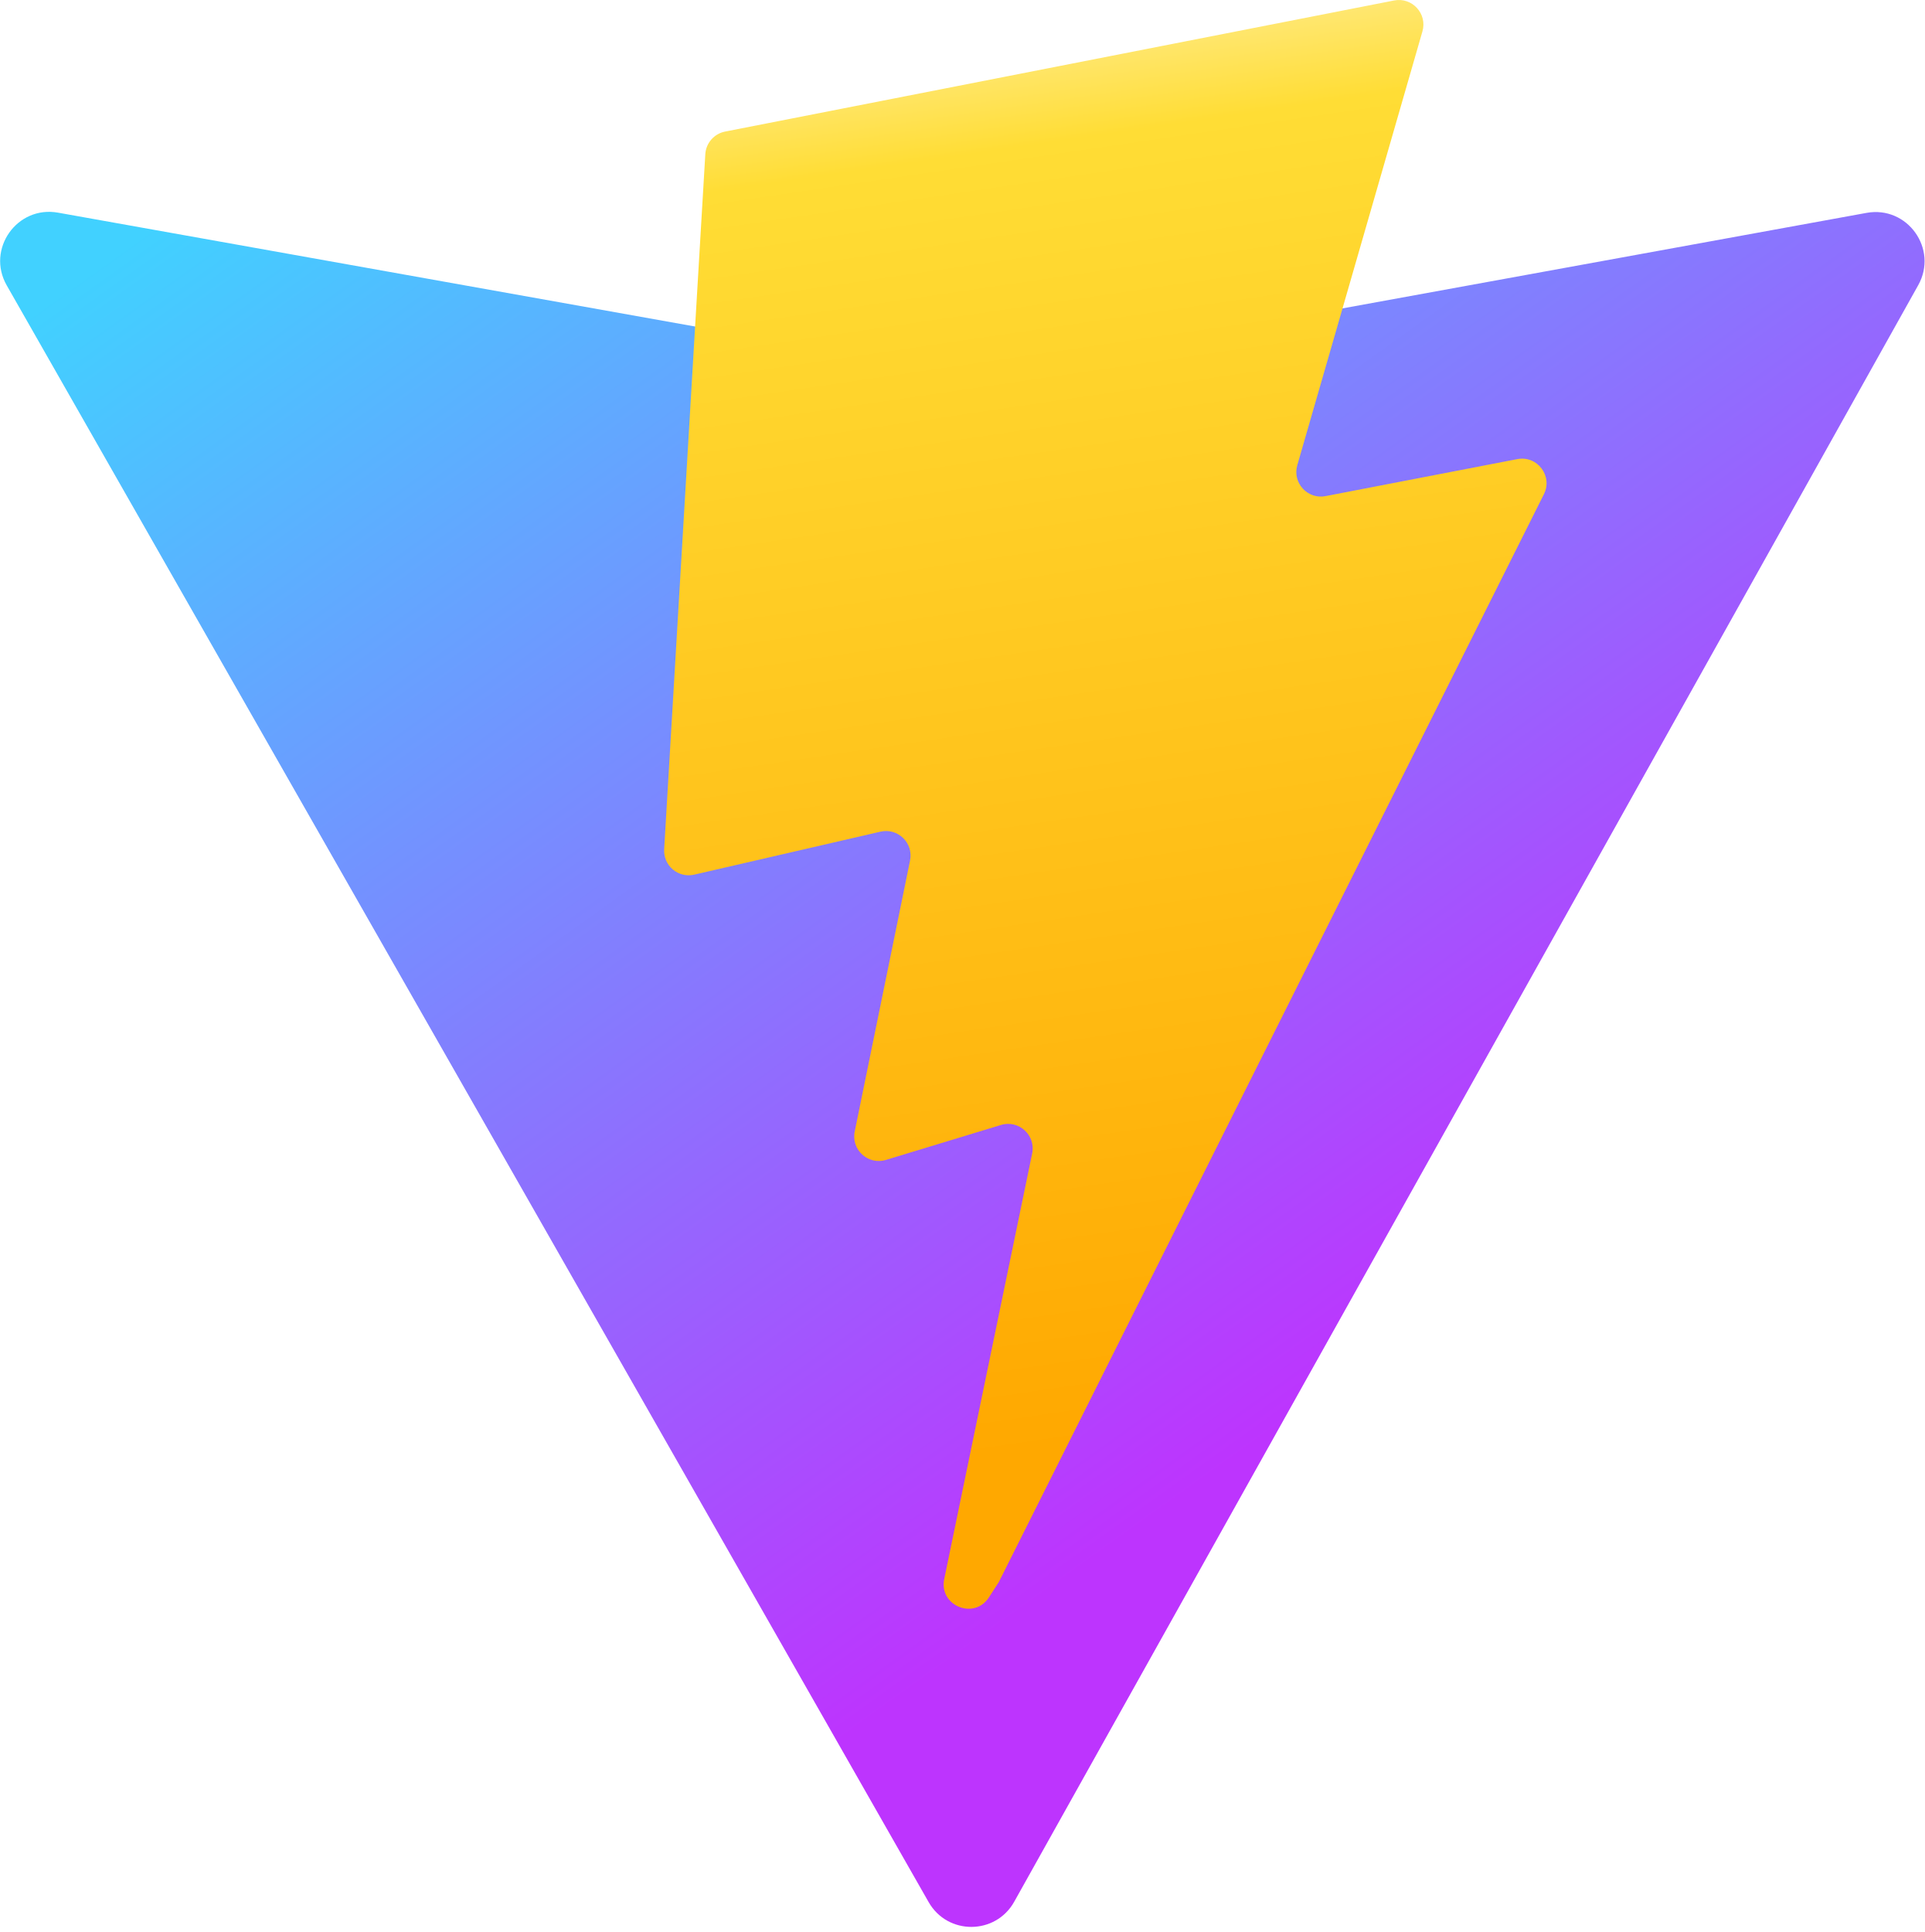
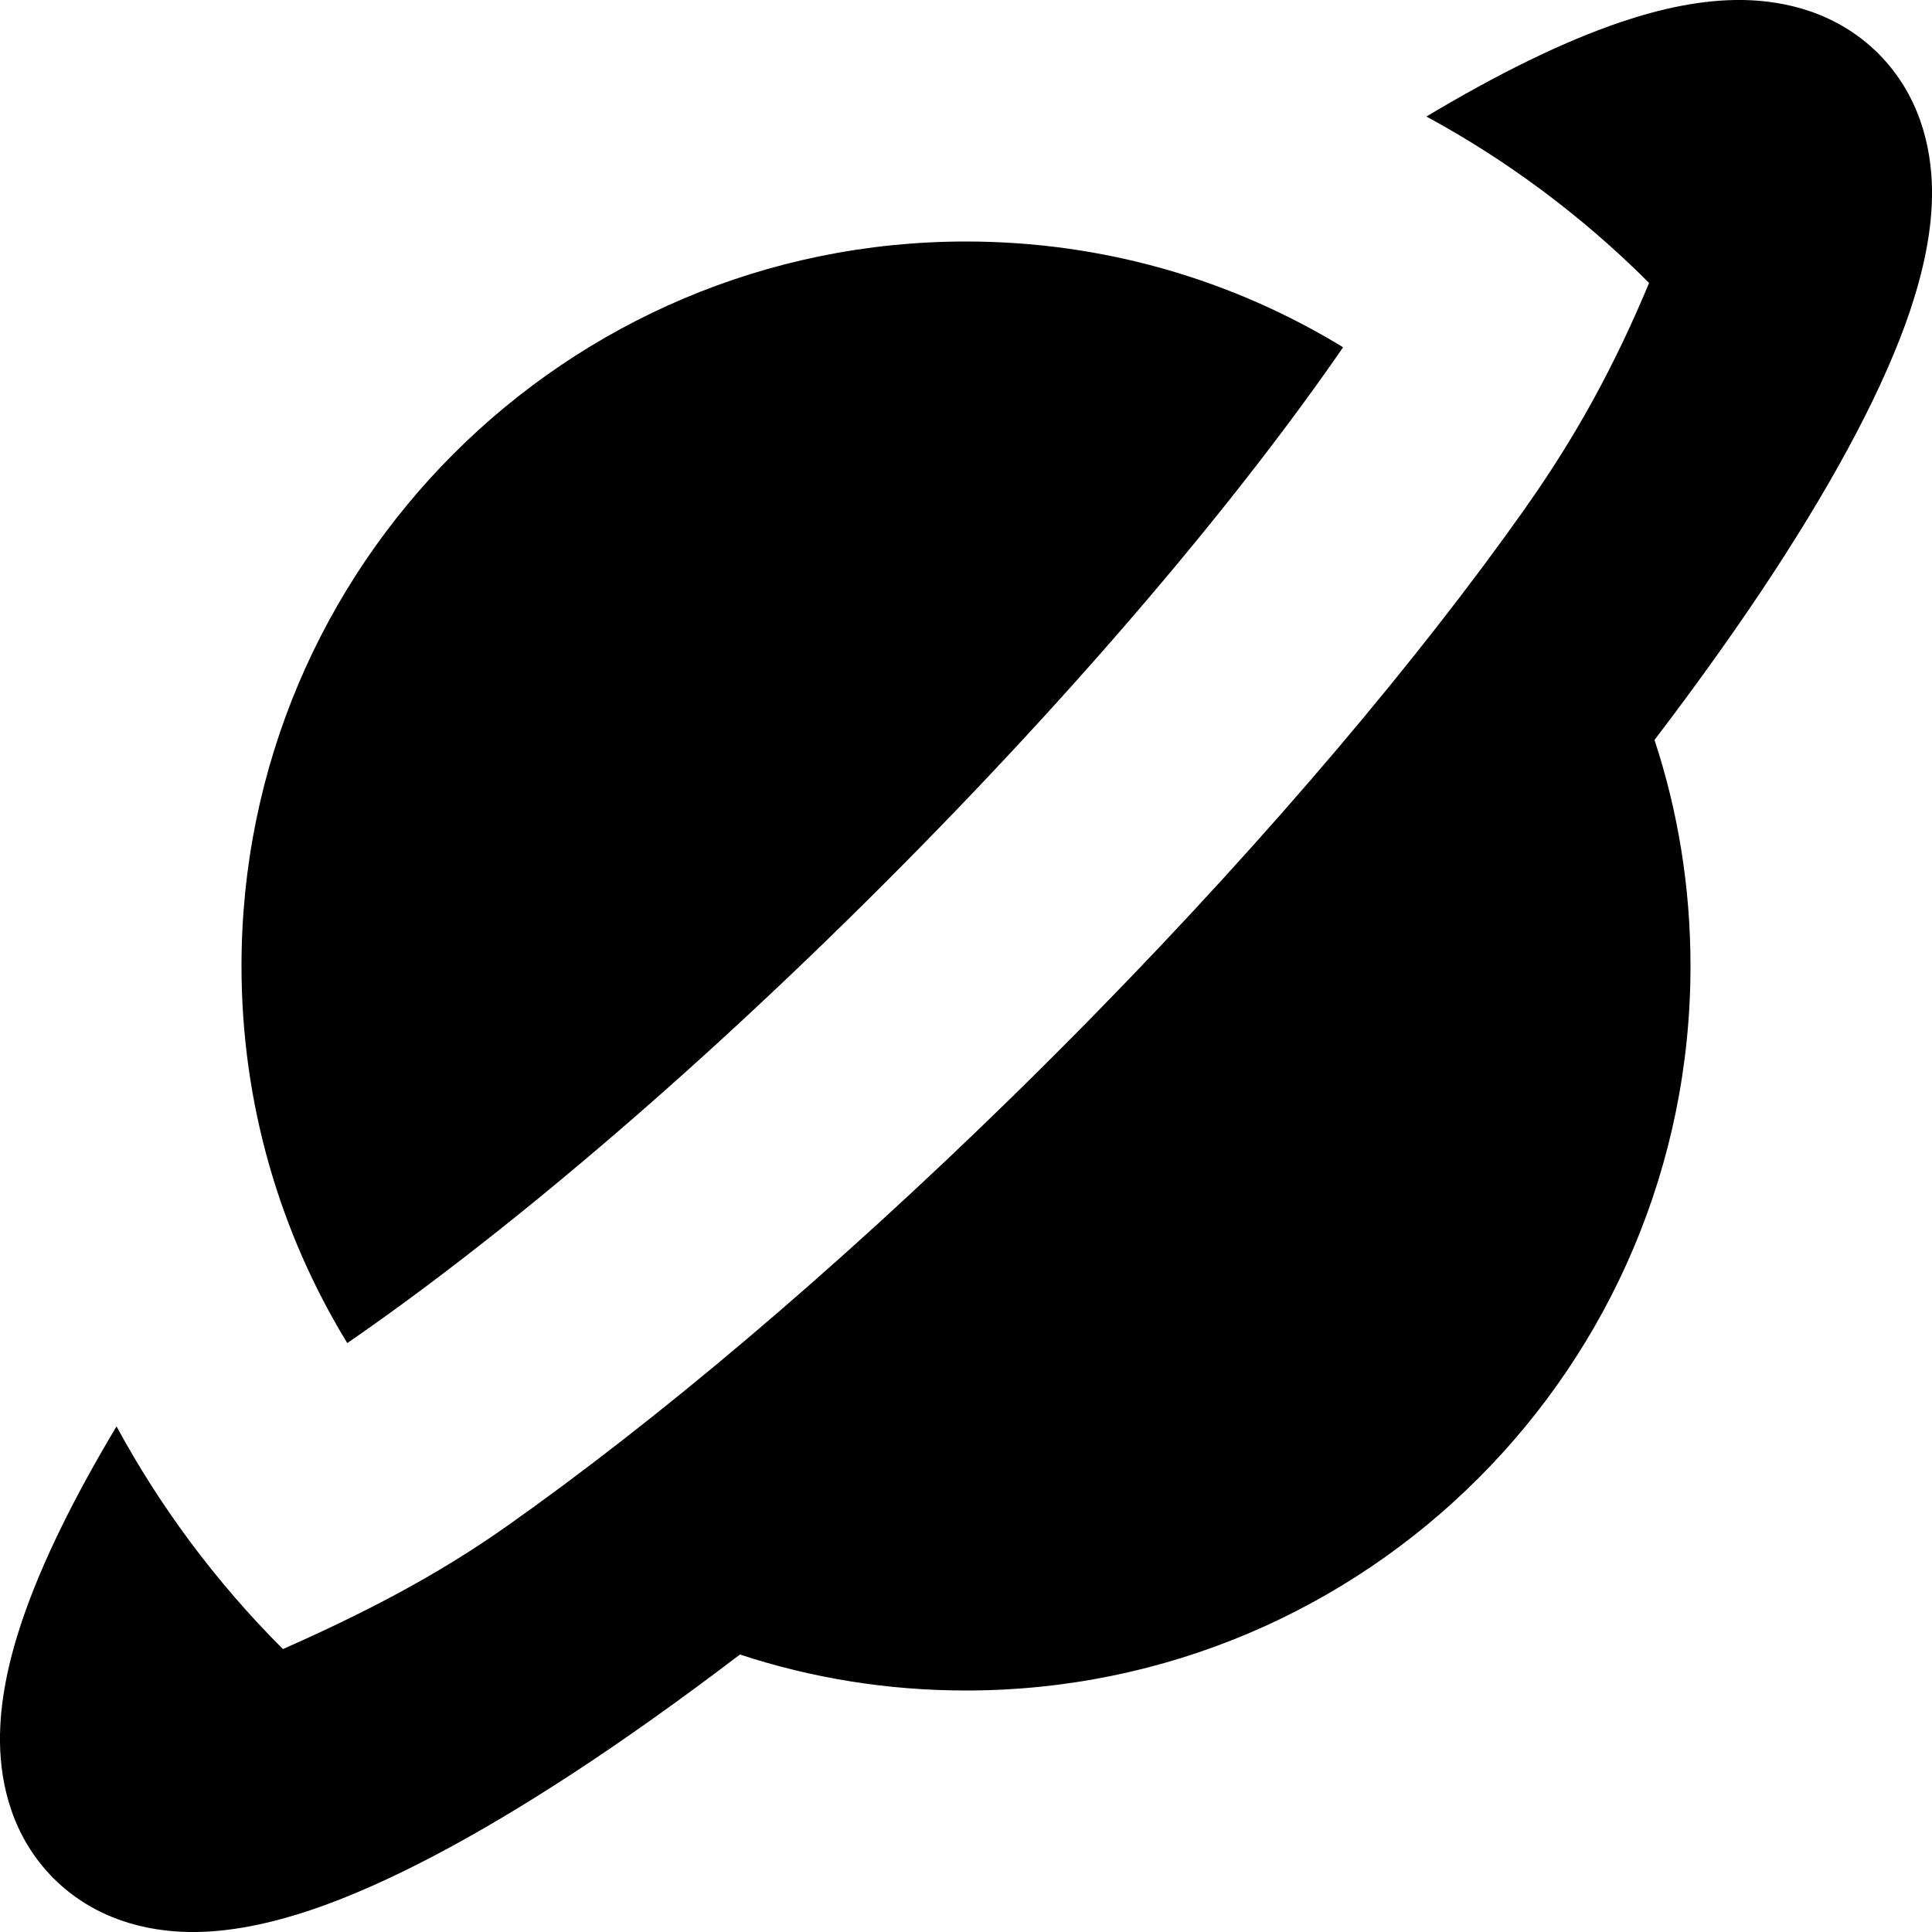
- <svg xmlns="http://www.w3.org/2000/svg" aria-hidden="true" role="img" class="iconify iconify--logos" width="31.88" height="32" preserveAspectRatio="xMidYMid meet" viewBox="0 0 256 257">
-   <defs>
-     <linearGradient id="IconifyId1813088fe1fbc01fb466" x1="-.828%" x2="57.636%" y1="7.652%" y2="78.411%">
-       <stop offset="0%" stop-color="#41D1FF" />
-       <stop offset="100%" stop-color="#BD34FE" />
-     </linearGradient>
-     <linearGradient id="IconifyId1813088fe1fbc01fb467" x1="43.376%" x2="50.316%" y1="2.242%" y2="89.03%">
-       <stop offset="0%" stop-color="#FFEA83" />
-       <stop offset="8.333%" stop-color="#FFDD35" />
-       <stop offset="100%" stop-color="#FFA800" />
-     </linearGradient>
-   </defs>
-   <path fill="url(#IconifyId1813088fe1fbc01fb466)" d="M255.153 37.938L134.897 252.976c-2.483 4.44-8.862 4.466-11.382.048L.875 37.958c-2.746-4.814 1.371-10.646 6.827-9.67l120.385 21.517a6.537 6.537 0 0 0 2.322-.004l117.867-21.483c5.438-.991 9.574 4.796 6.877 9.62Z" />
-   <path fill="url(#IconifyId1813088fe1fbc01fb467)" d="M185.432.063L96.44 17.501a3.268 3.268 0 0 0-2.634 3.014l-5.474 92.456a3.268 3.268 0 0 0 3.997 3.378l24.777-5.718c2.318-.535 4.413 1.507 3.936 3.838l-7.361 36.047c-.495 2.426 1.782 4.5 4.151 3.78l15.304-4.649c2.372-.72 4.652 1.36 4.15 3.788l-11.698 56.621c-.732 3.542 3.979 5.473 5.943 2.437l1.313-2.028l72.516-144.72c1.215-2.423-.88-5.186-3.54-4.672l-25.505 4.922c-2.396.462-4.435-1.77-3.759-4.114l16.646-57.705c.677-2.35-1.37-4.583-3.769-4.113Z" />
+ <svg xmlns="http://www.w3.org/2000/svg" width="800px" height="800px" viewBox="0 0 16 16" fill="none">
+   <path d="M2.343 13.657C1.783 13.097 1.324 12.475 0.965 11.813C0.617 12.394 0.344 12.943 0.18 13.431C0.074 13.747 -0.005 14.092 0 14.433C0.005 14.779 0.101 15.212 0.444 15.556C0.788 15.899 1.221 15.995 1.567 16C1.908 16.005 2.253 15.925 2.569 15.82C3.205 15.606 3.943 15.208 4.723 14.7C5.166 14.411 5.637 14.076 6.128 13.702C6.717 13.896 7.346 14 8 14C11.314 14 14 11.314 14 8C14 7.346 13.896 6.717 13.702 6.128C14.076 5.637 14.411 5.166 14.7 4.723C15.208 3.943 15.606 3.205 15.82 2.569C15.925 2.253 16.005 1.908 16 1.567C15.995 1.221 15.899 0.788 15.556 0.444C15.212 0.101 14.779 0.005 14.433 0C14.092 -0.005 13.747 0.074 13.431 0.18C12.943 0.344 12.394 0.617 11.813 0.965C12.475 1.324 13.097 1.783 13.657 2.343C13.378 3.014 13.058 3.604 12.64 4.196C12.636 4.202 12.632 4.208 12.627 4.215C11.759 5.443 10.539 6.895 9.079 8.387C8.851 8.62 8.62 8.851 8.387 9.079C6.888 10.546 5.428 11.771 4.196 12.64C3.608 13.055 3.003 13.365 2.343 13.657Z" fill="#000000" />
+   <path d="M8 2C9.144 2 10.213 2.32 11.123 2.876C10.272 4.111 8.957 5.684 7.32 7.32C5.684 8.957 4.111 10.272 2.876 11.123C2.32 10.213 2 9.144 2 8C2 4.686 4.686 2 8 2Z" fill="#000000" />
</svg>
